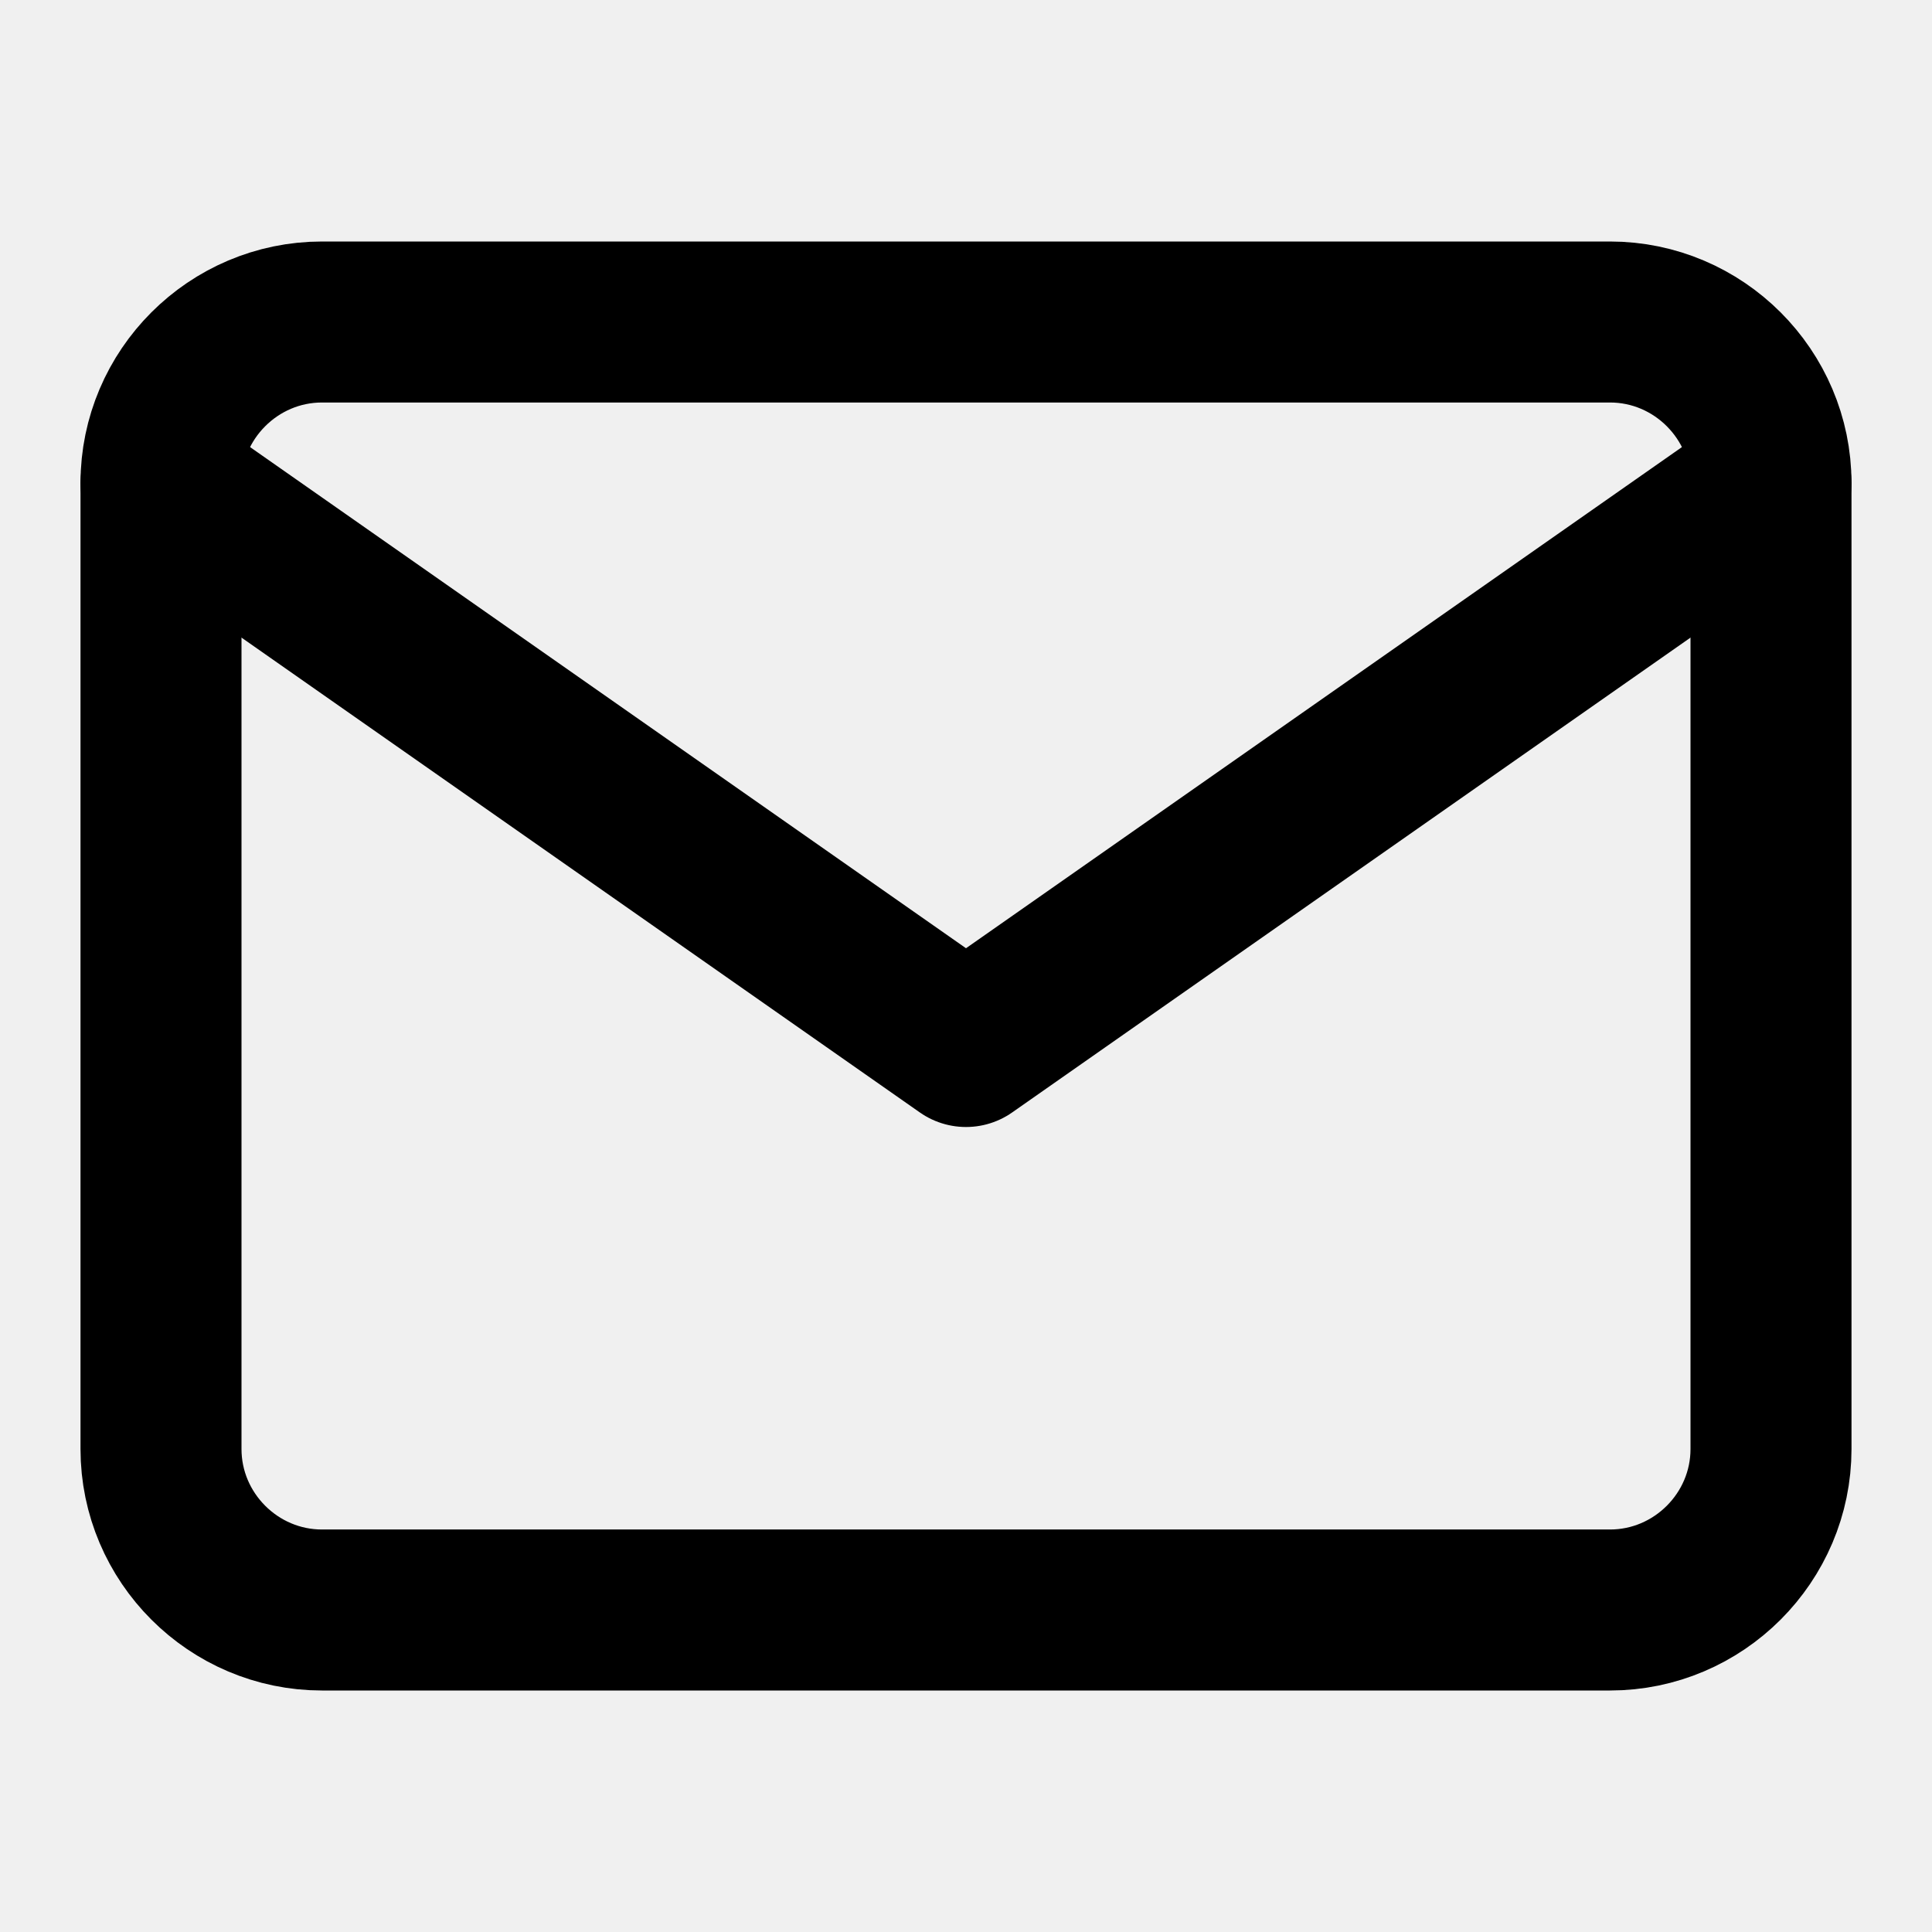
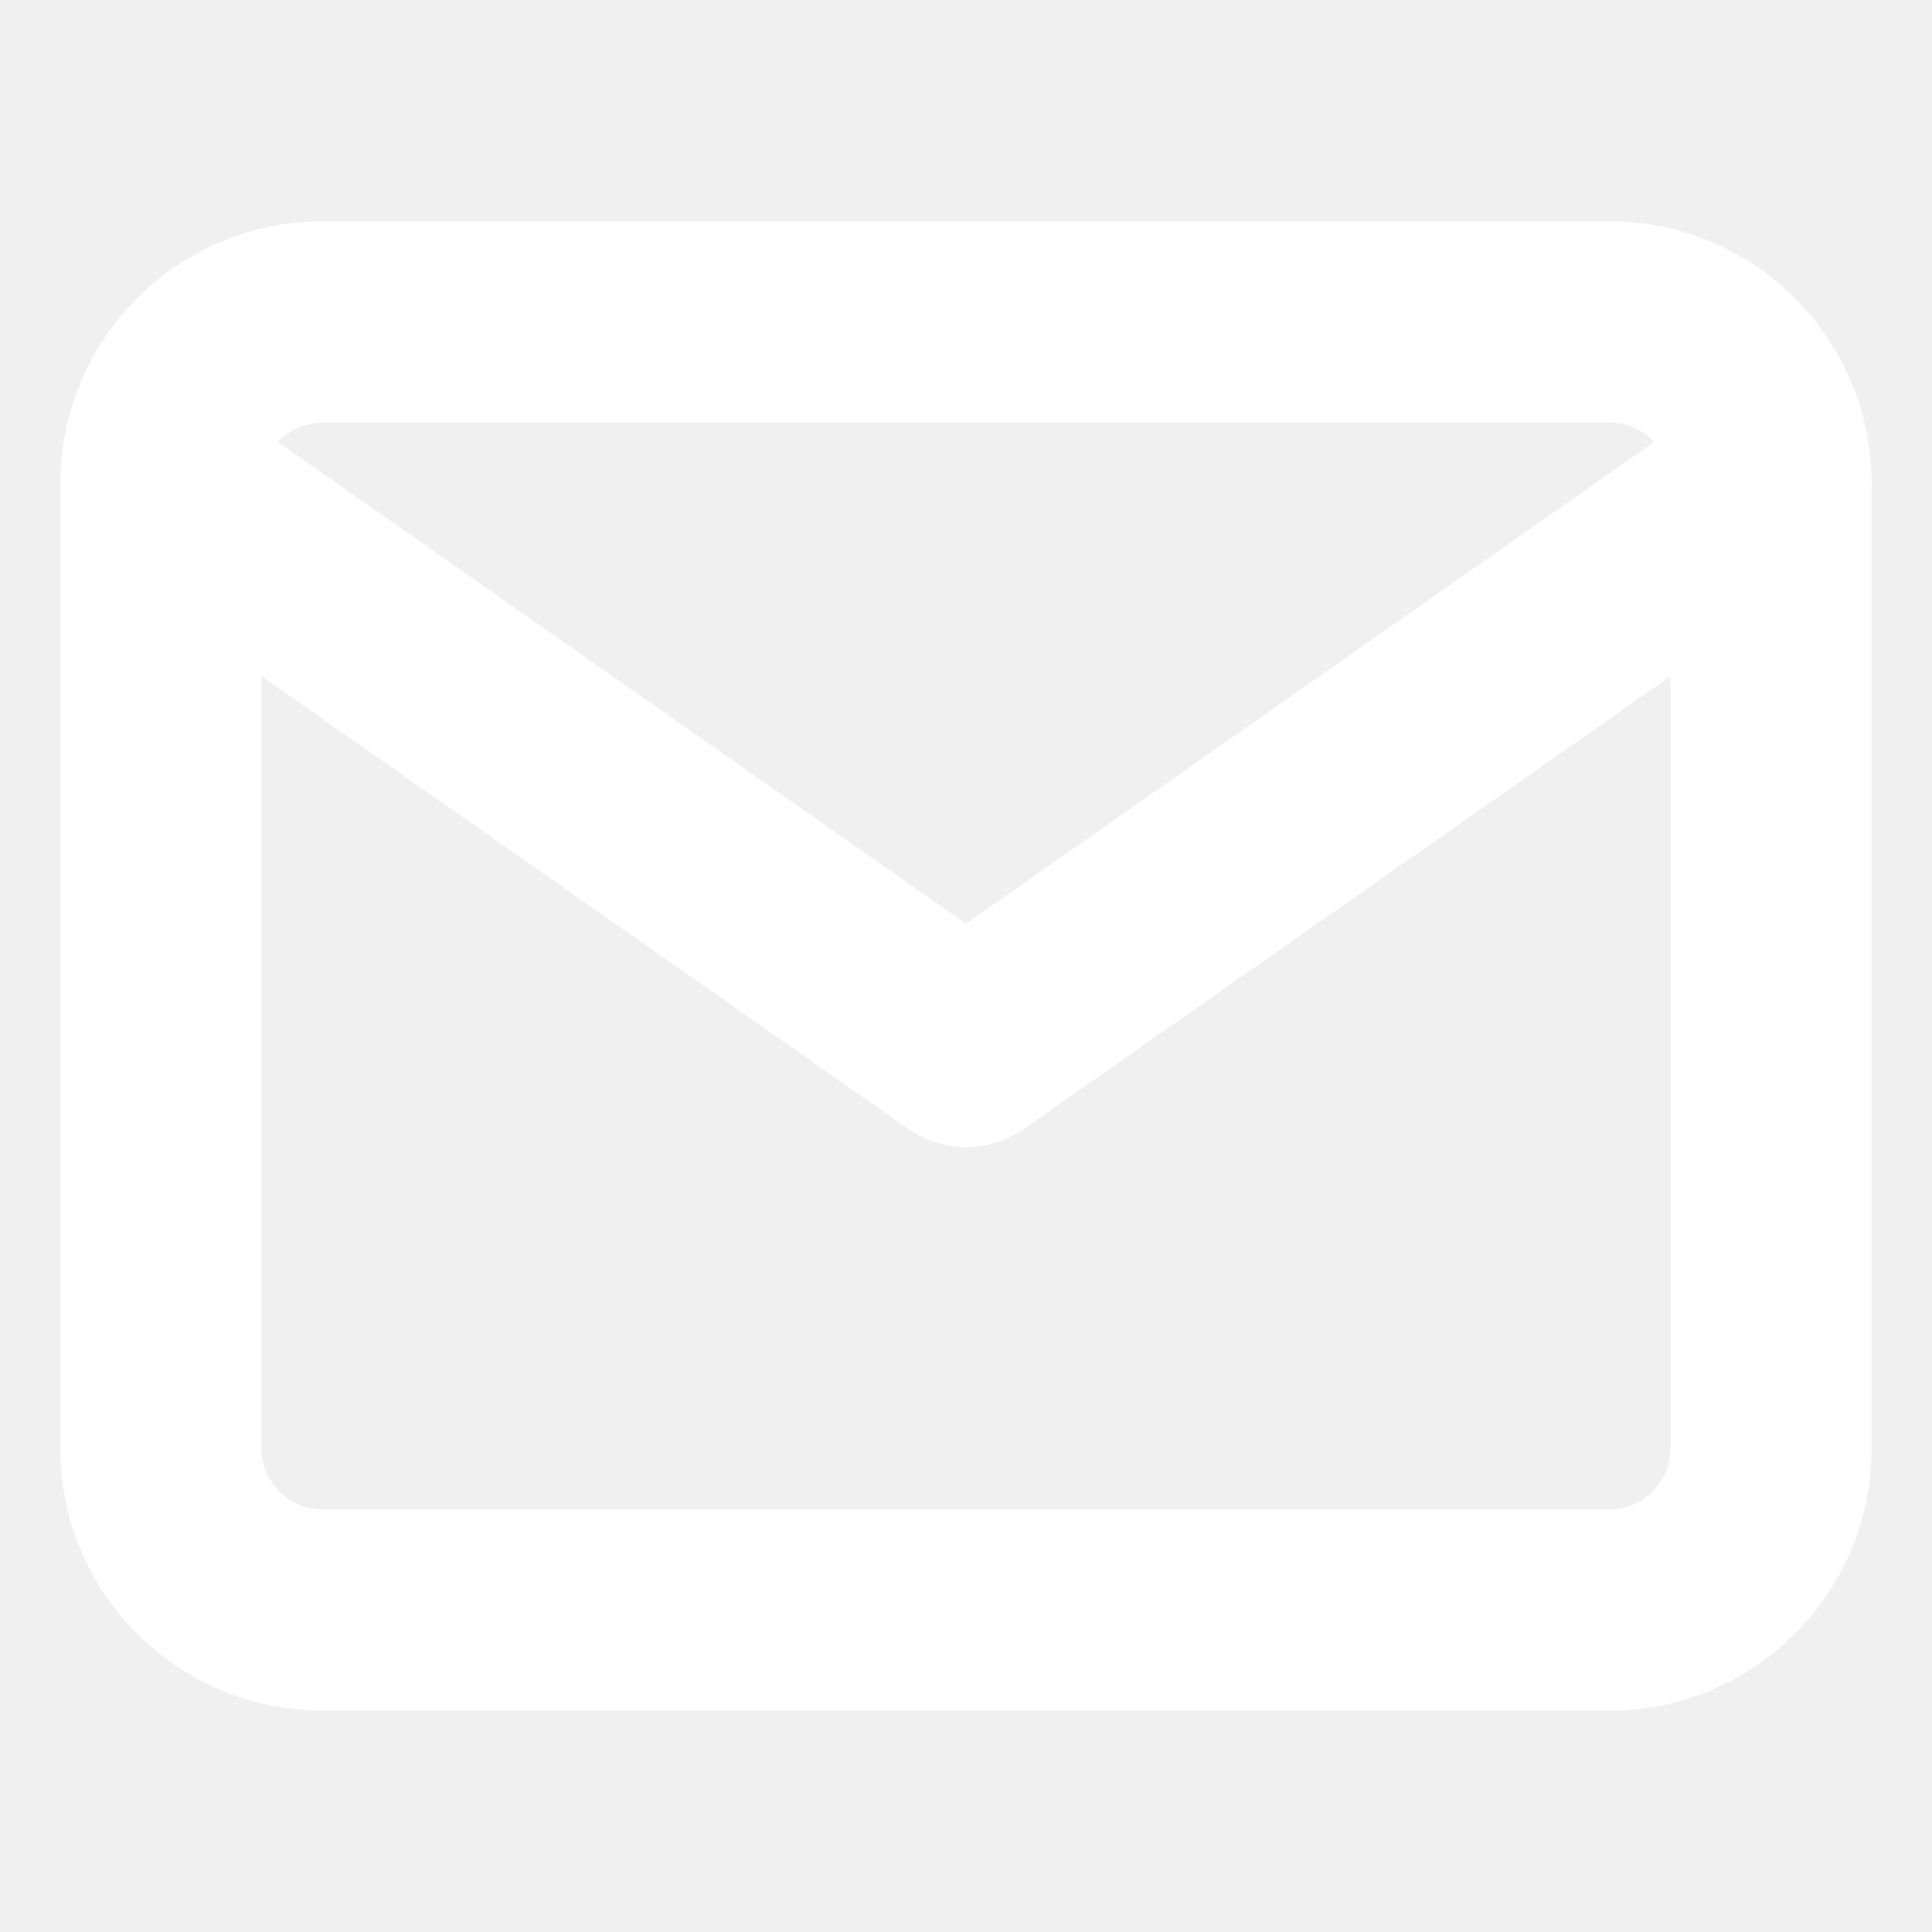
- <svg xmlns="http://www.w3.org/2000/svg" width="24" height="24" viewBox="0 0 24 24" fill="none" stroke="currentColor" stroke-width="2" stroke-linecap="round" stroke-linejoin="round" class="feather feather-mail">
+ <svg xmlns="http://www.w3.org/2000/svg" width="48" height="48" viewBox="0 0 24 24" fill="none" stroke="#FFFFFF" stroke-width="2.5" stroke-linecap="round" stroke-linejoin="round" class="feather feather-mail">
  <path d="M4 4h16c1.1 0 2 .9 2 2v12c0 1.1-.9 2-2 2H4c-1.1 0-2-.9-2-2V6c0-1.1.9-2 2-2z" />
  <polyline points="22,6 12,13 2,6" />
</svg>
